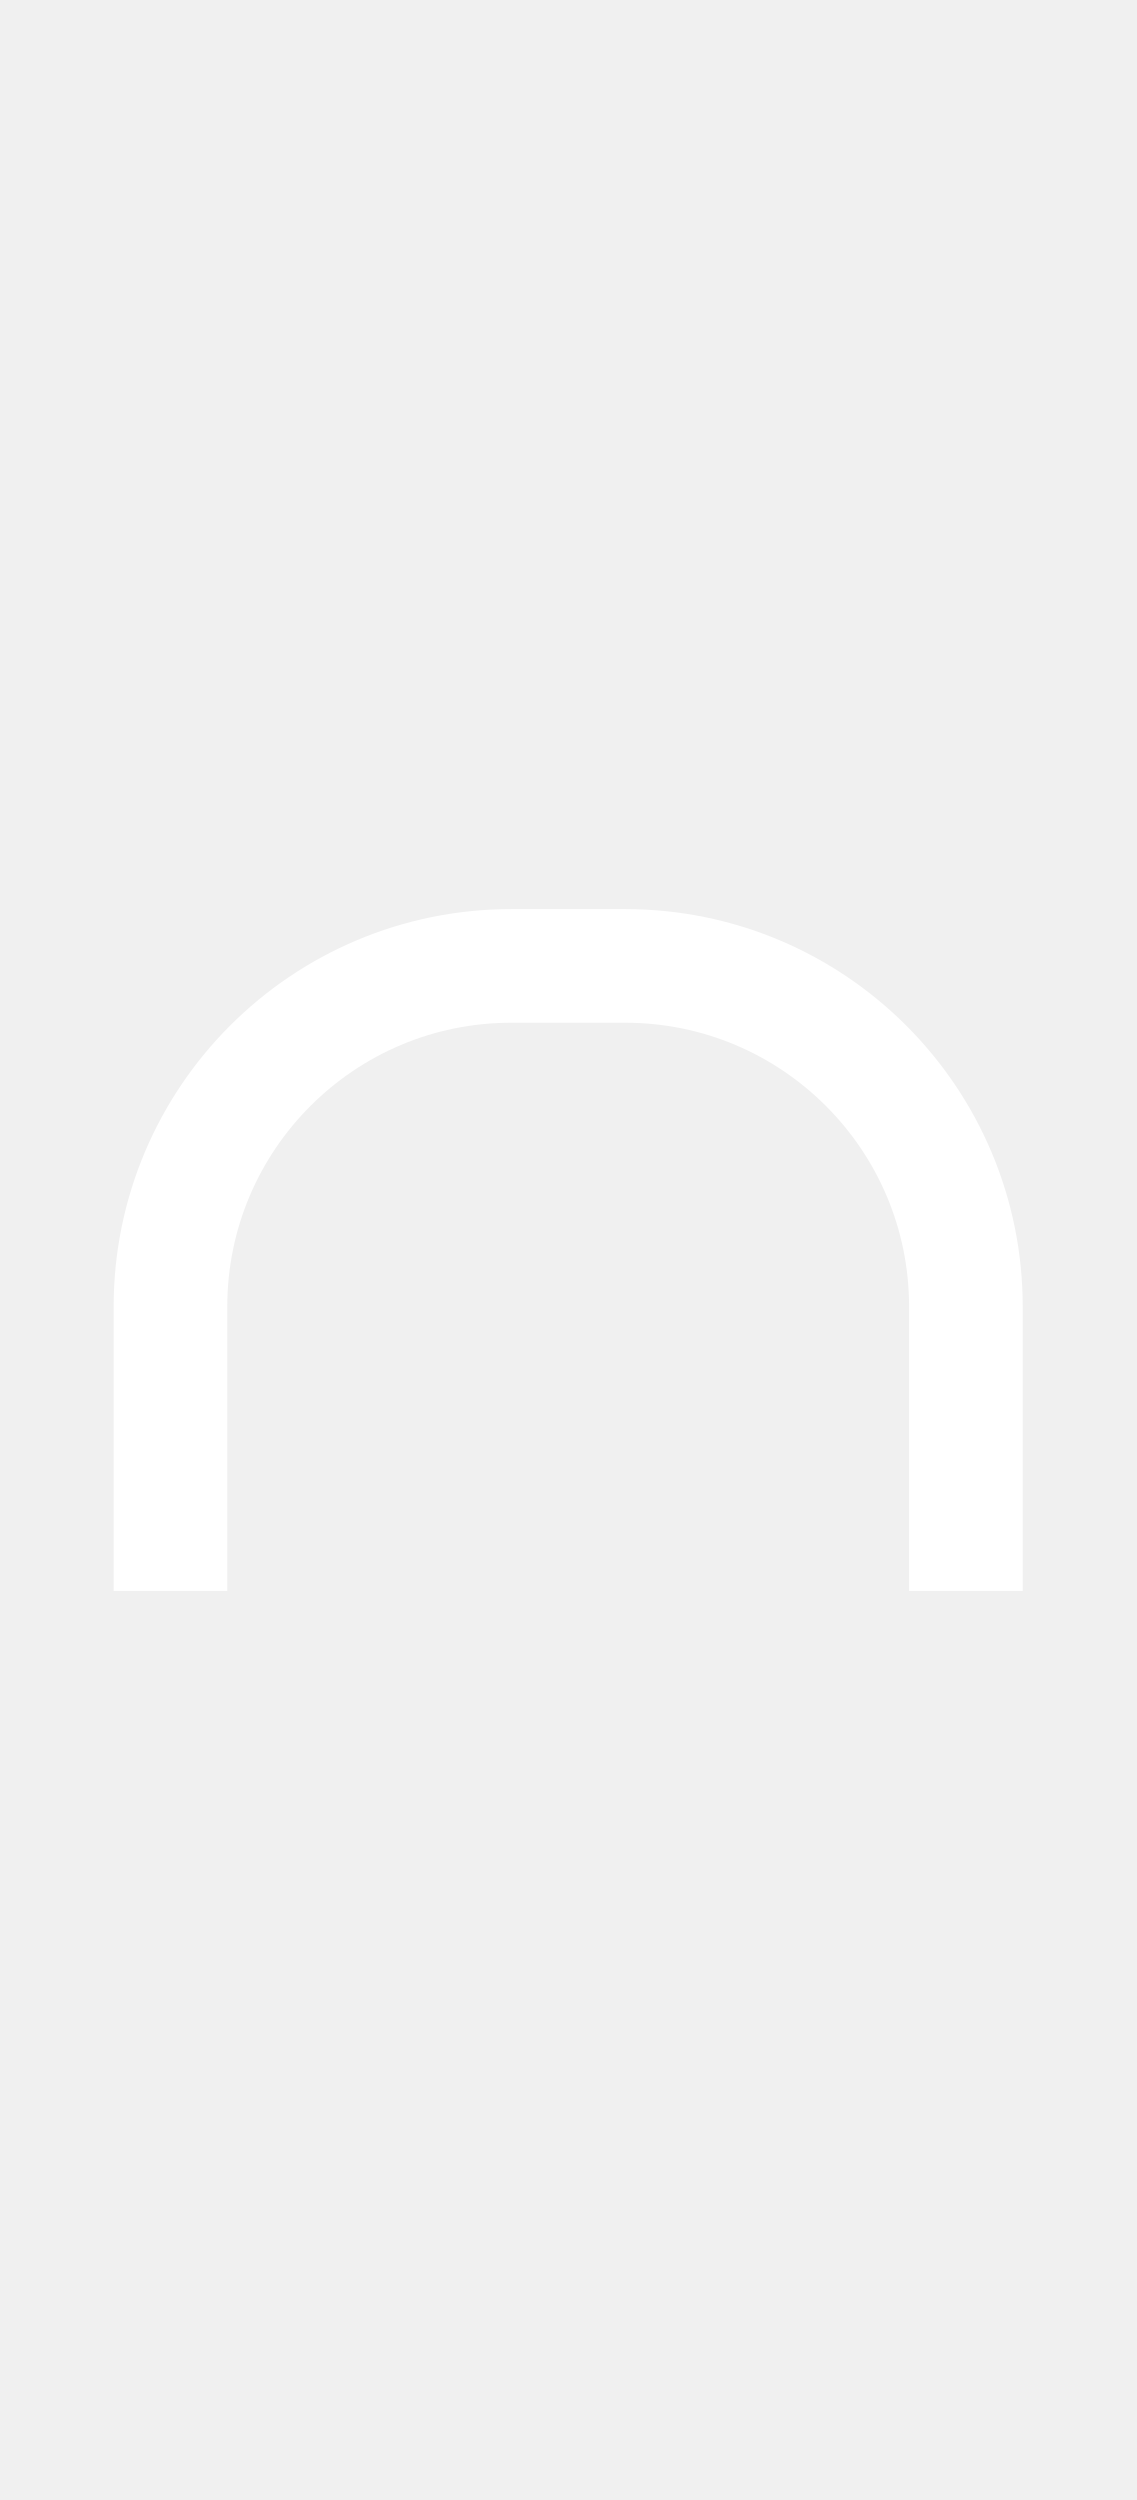
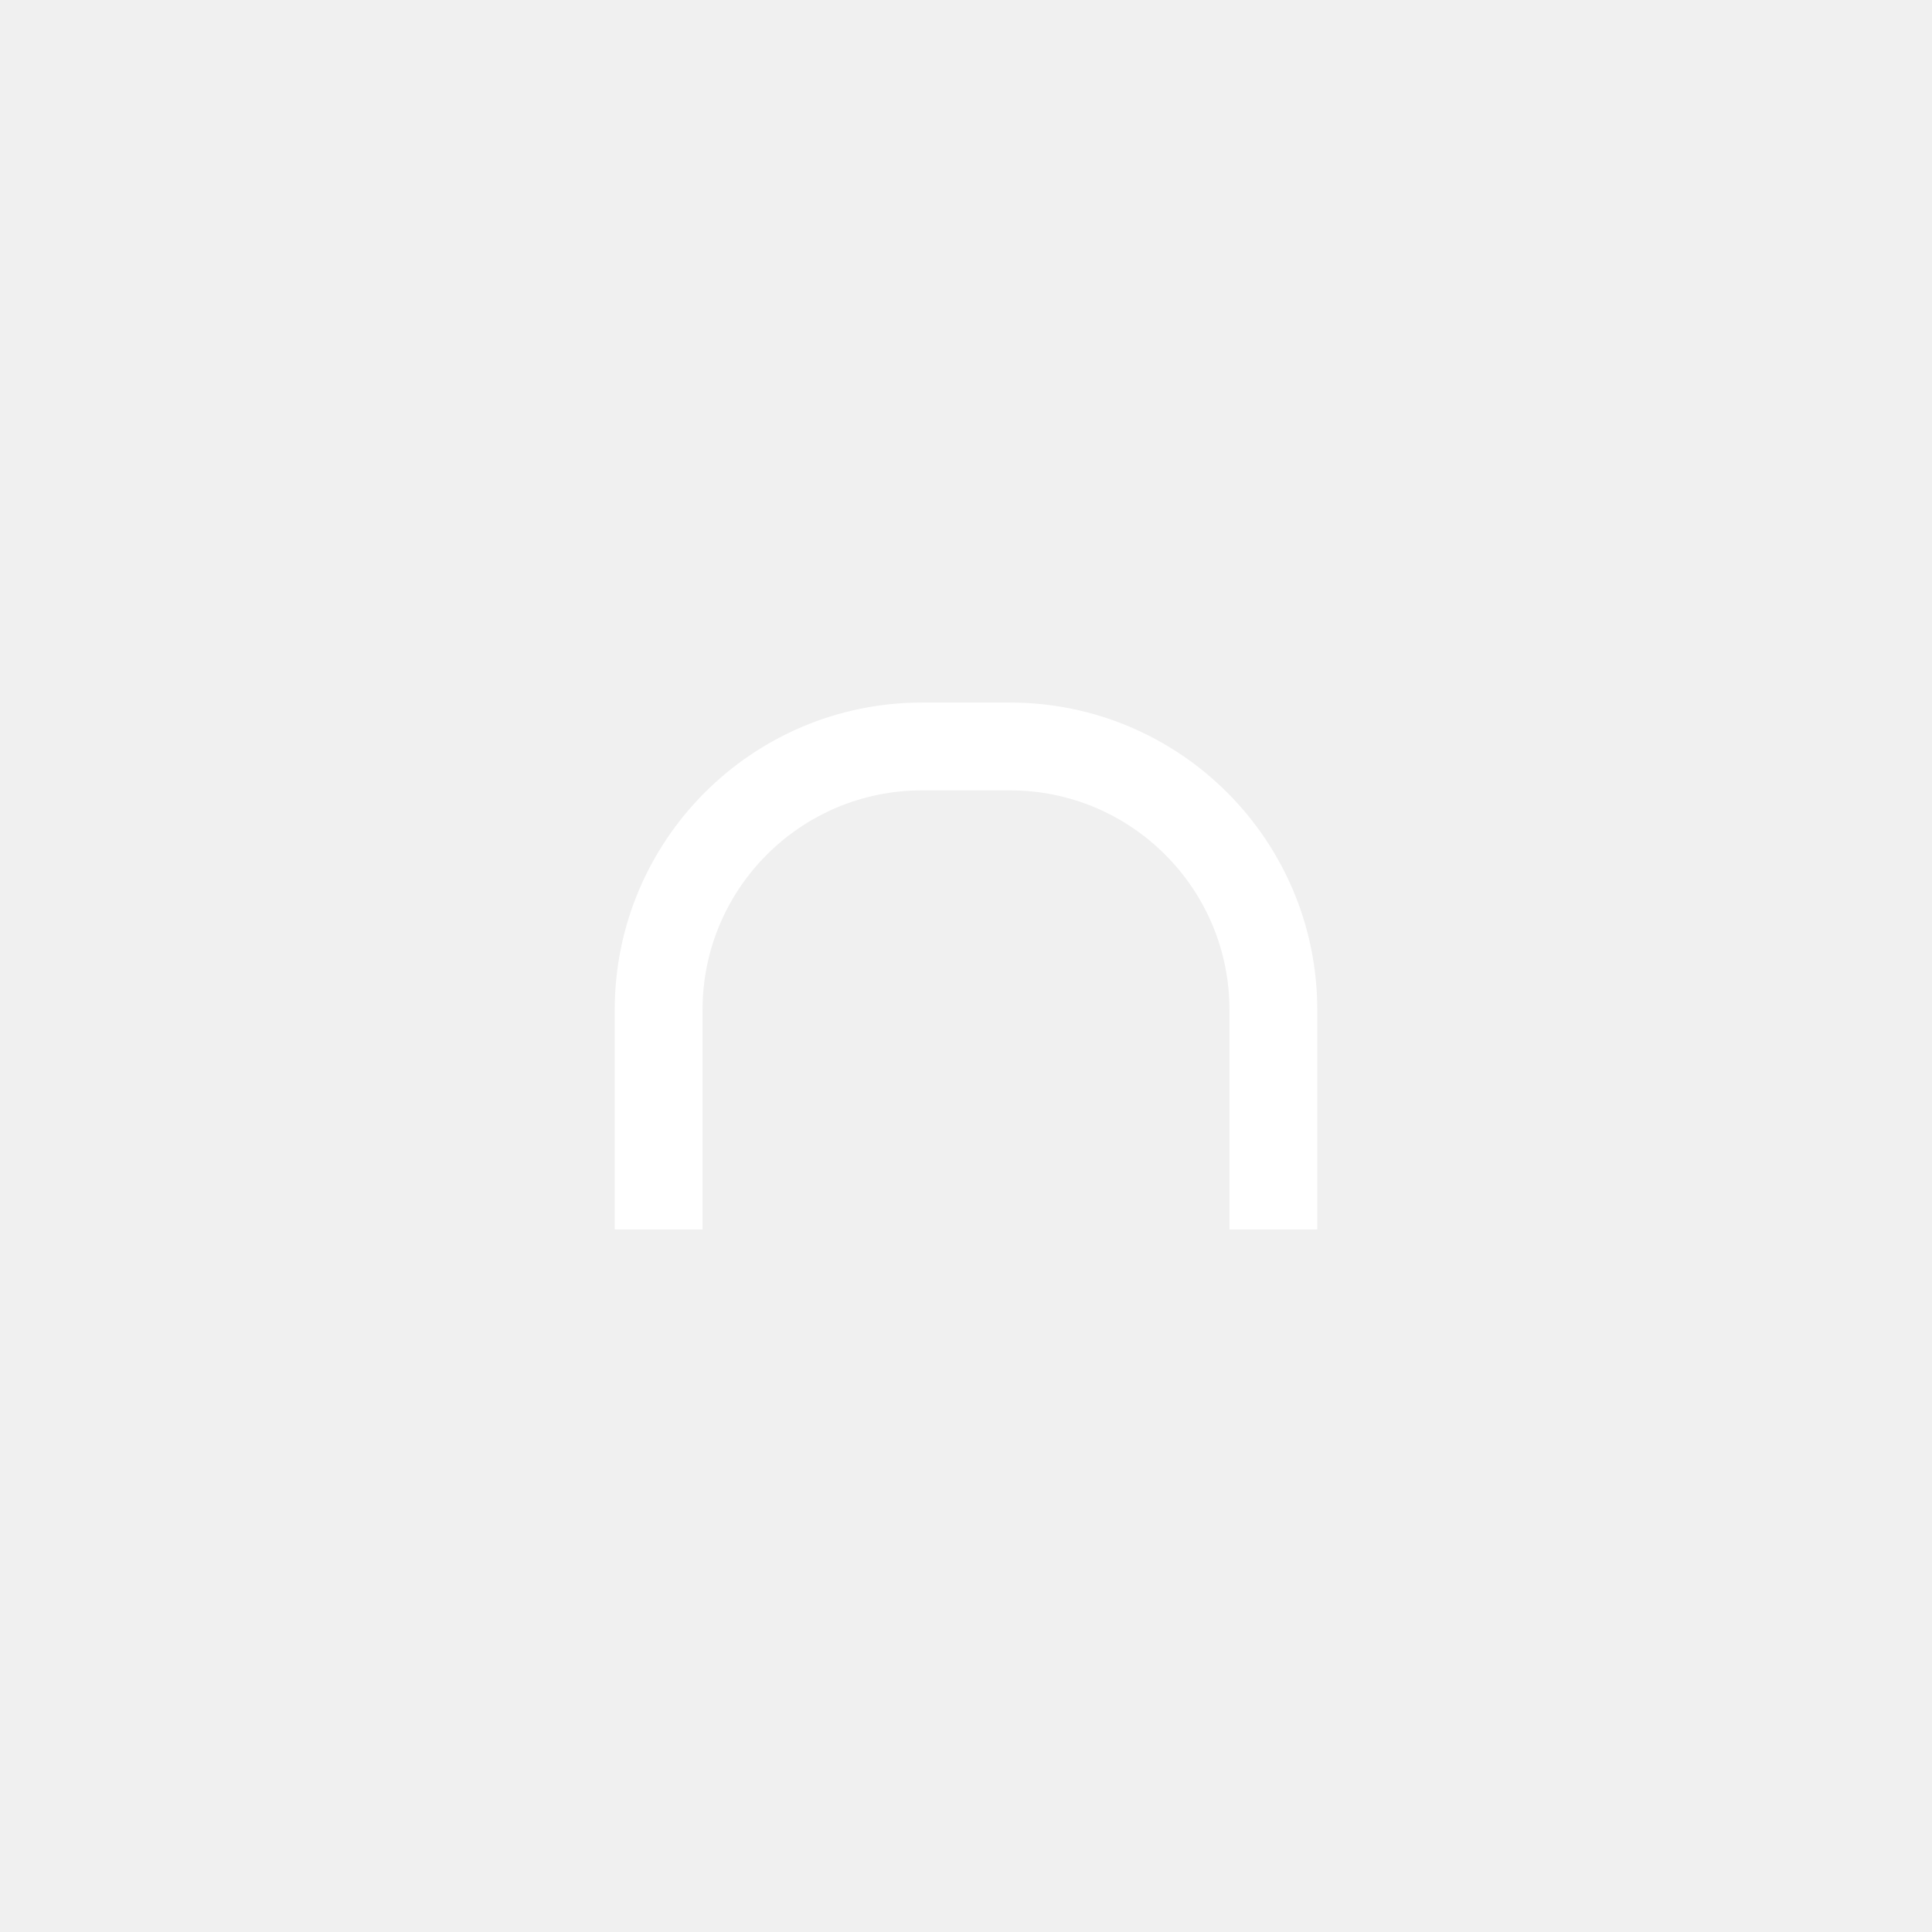
- <svg xmlns="http://www.w3.org/2000/svg" width="10" height="22" viewBox="0 0 10 22" fill="none">
-   <path d="M1.5 14L1.5 11.5C1.5 9.843 2.843 8.5 4.5 8.5H5.5C7.157 8.5 8.5 9.843 8.5 11.5L8.5 14" stroke="white" />
+ <svg xmlns="http://www.w3.org/2000/svg" width="22" height="22" viewBox="0 0 22 22" fill="none">
+   <path d="M7.5 14L7.5 11.5C7.5 9.843 8.843 8.5 10.5 8.5H11.5C13.157 8.5 14.5 9.843 14.5 11.5L14.5 14" stroke="white" />
</svg>
